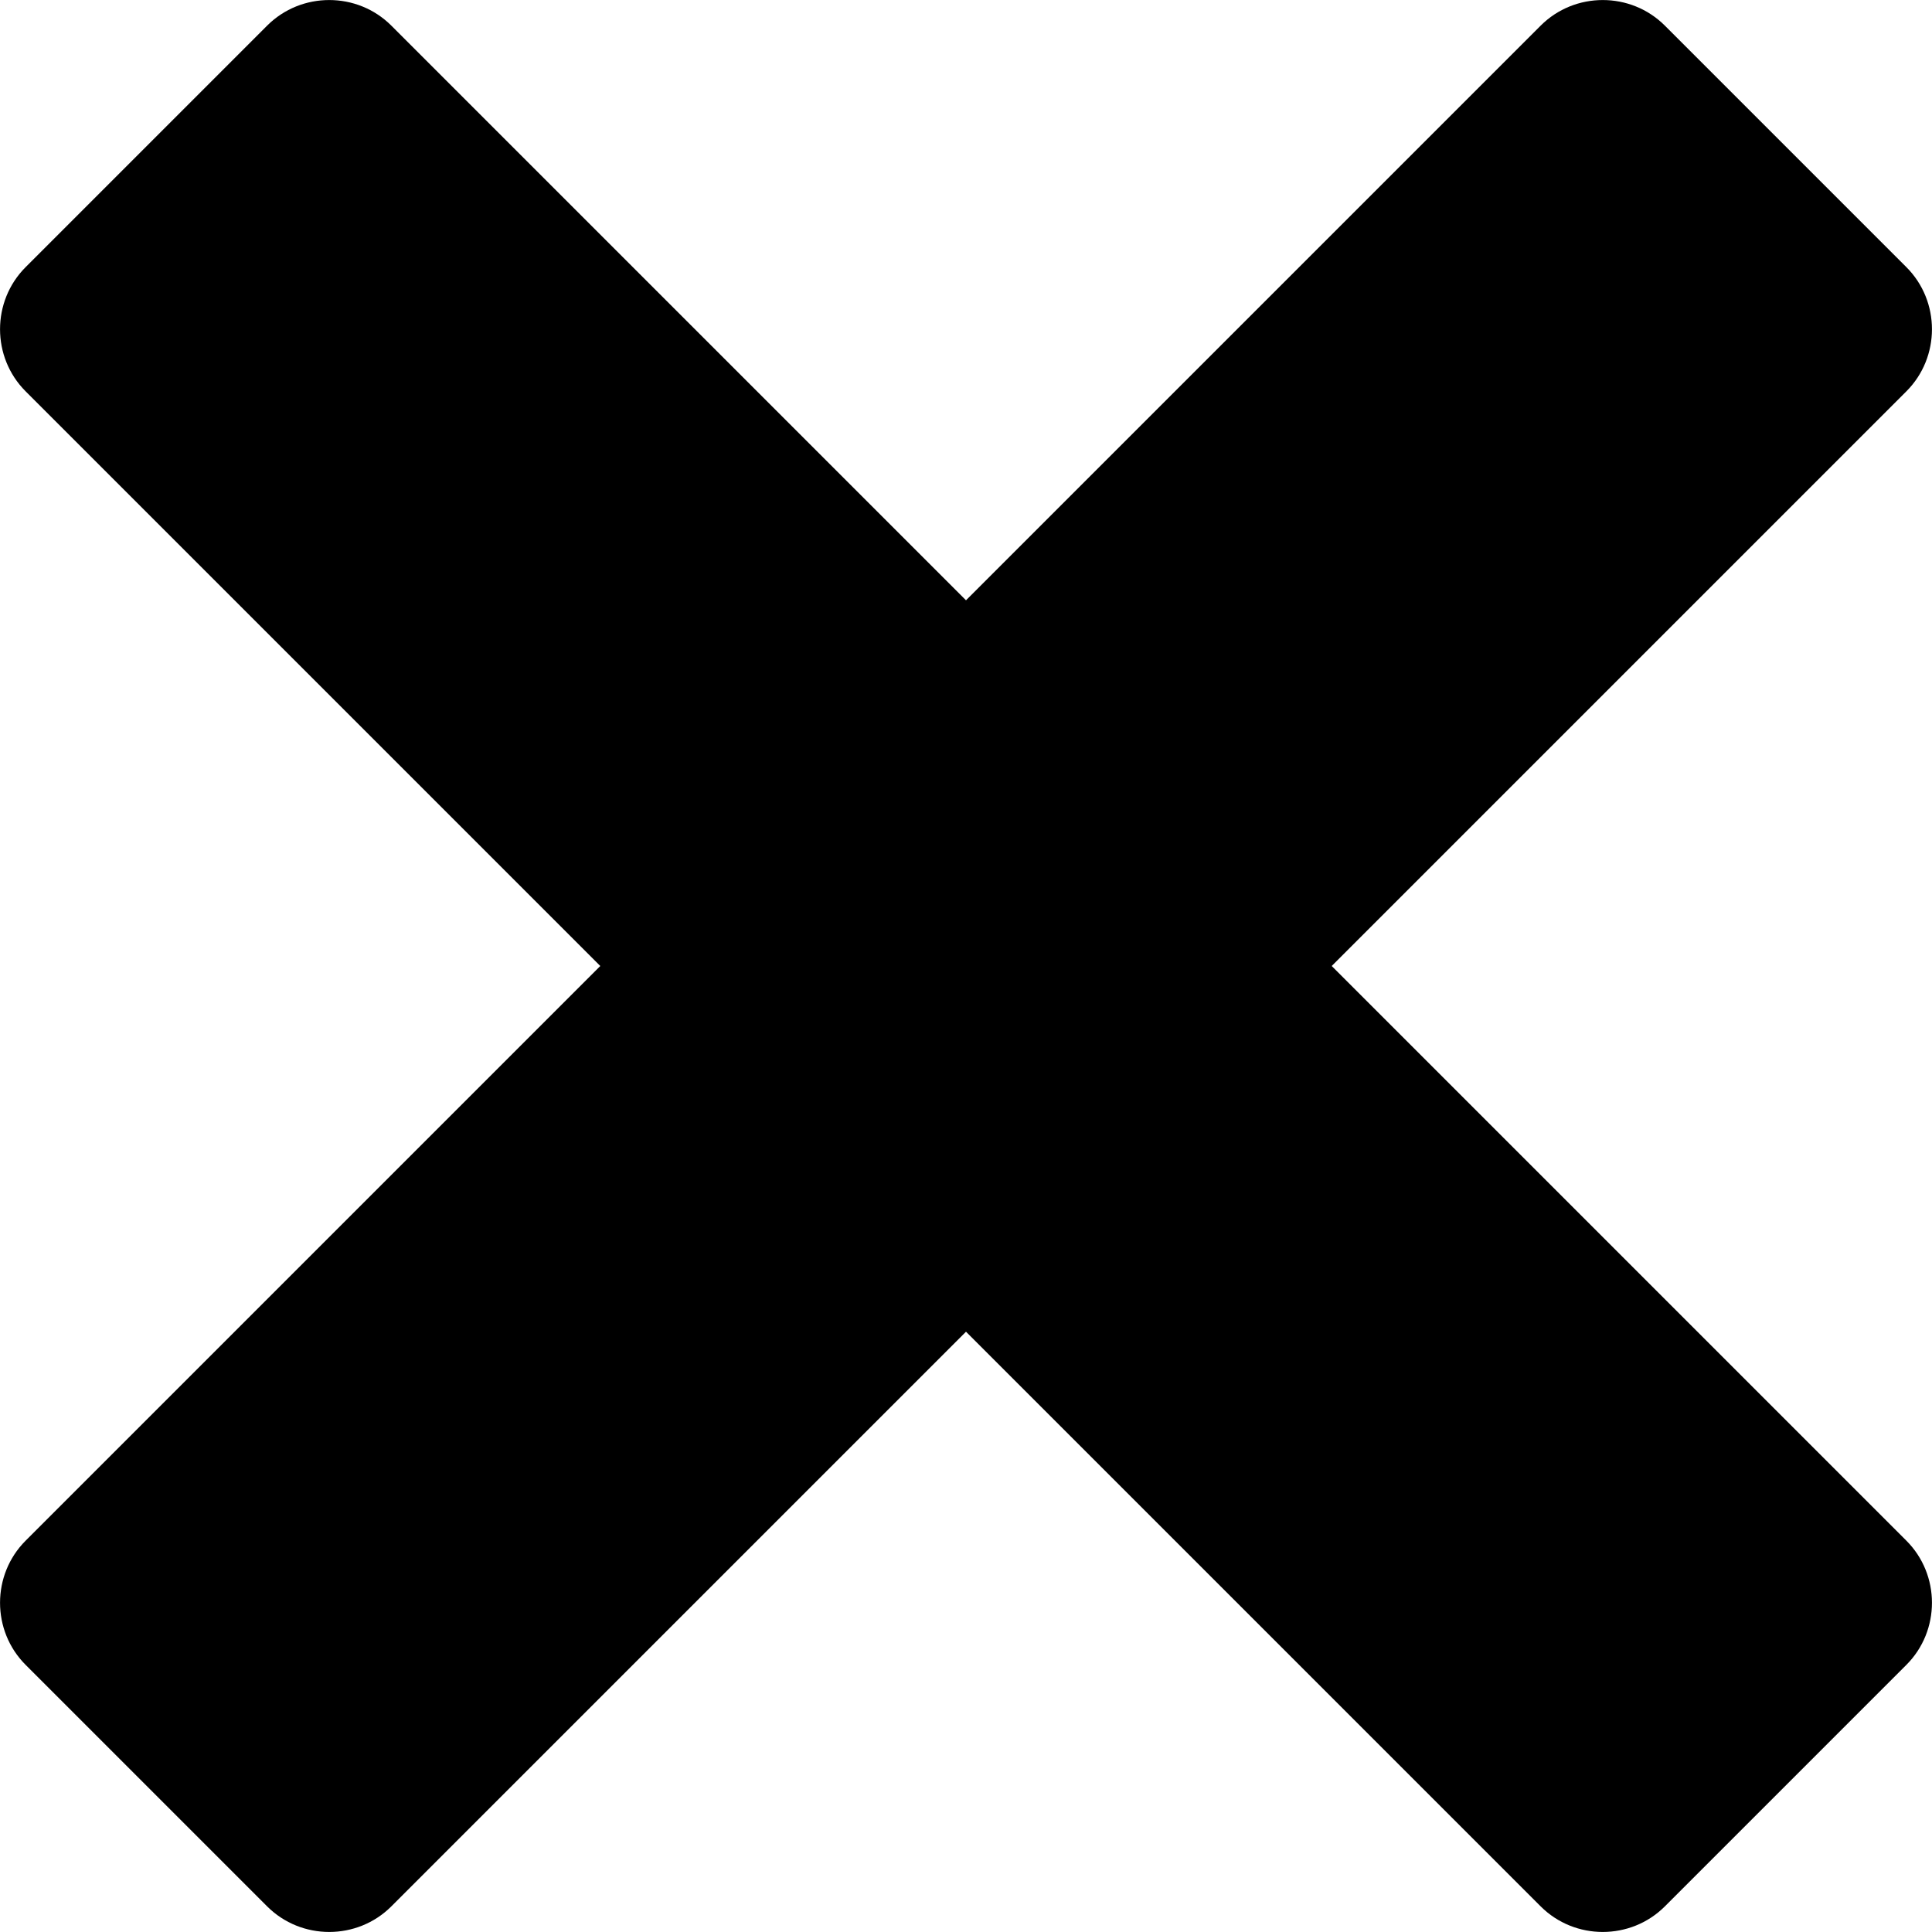
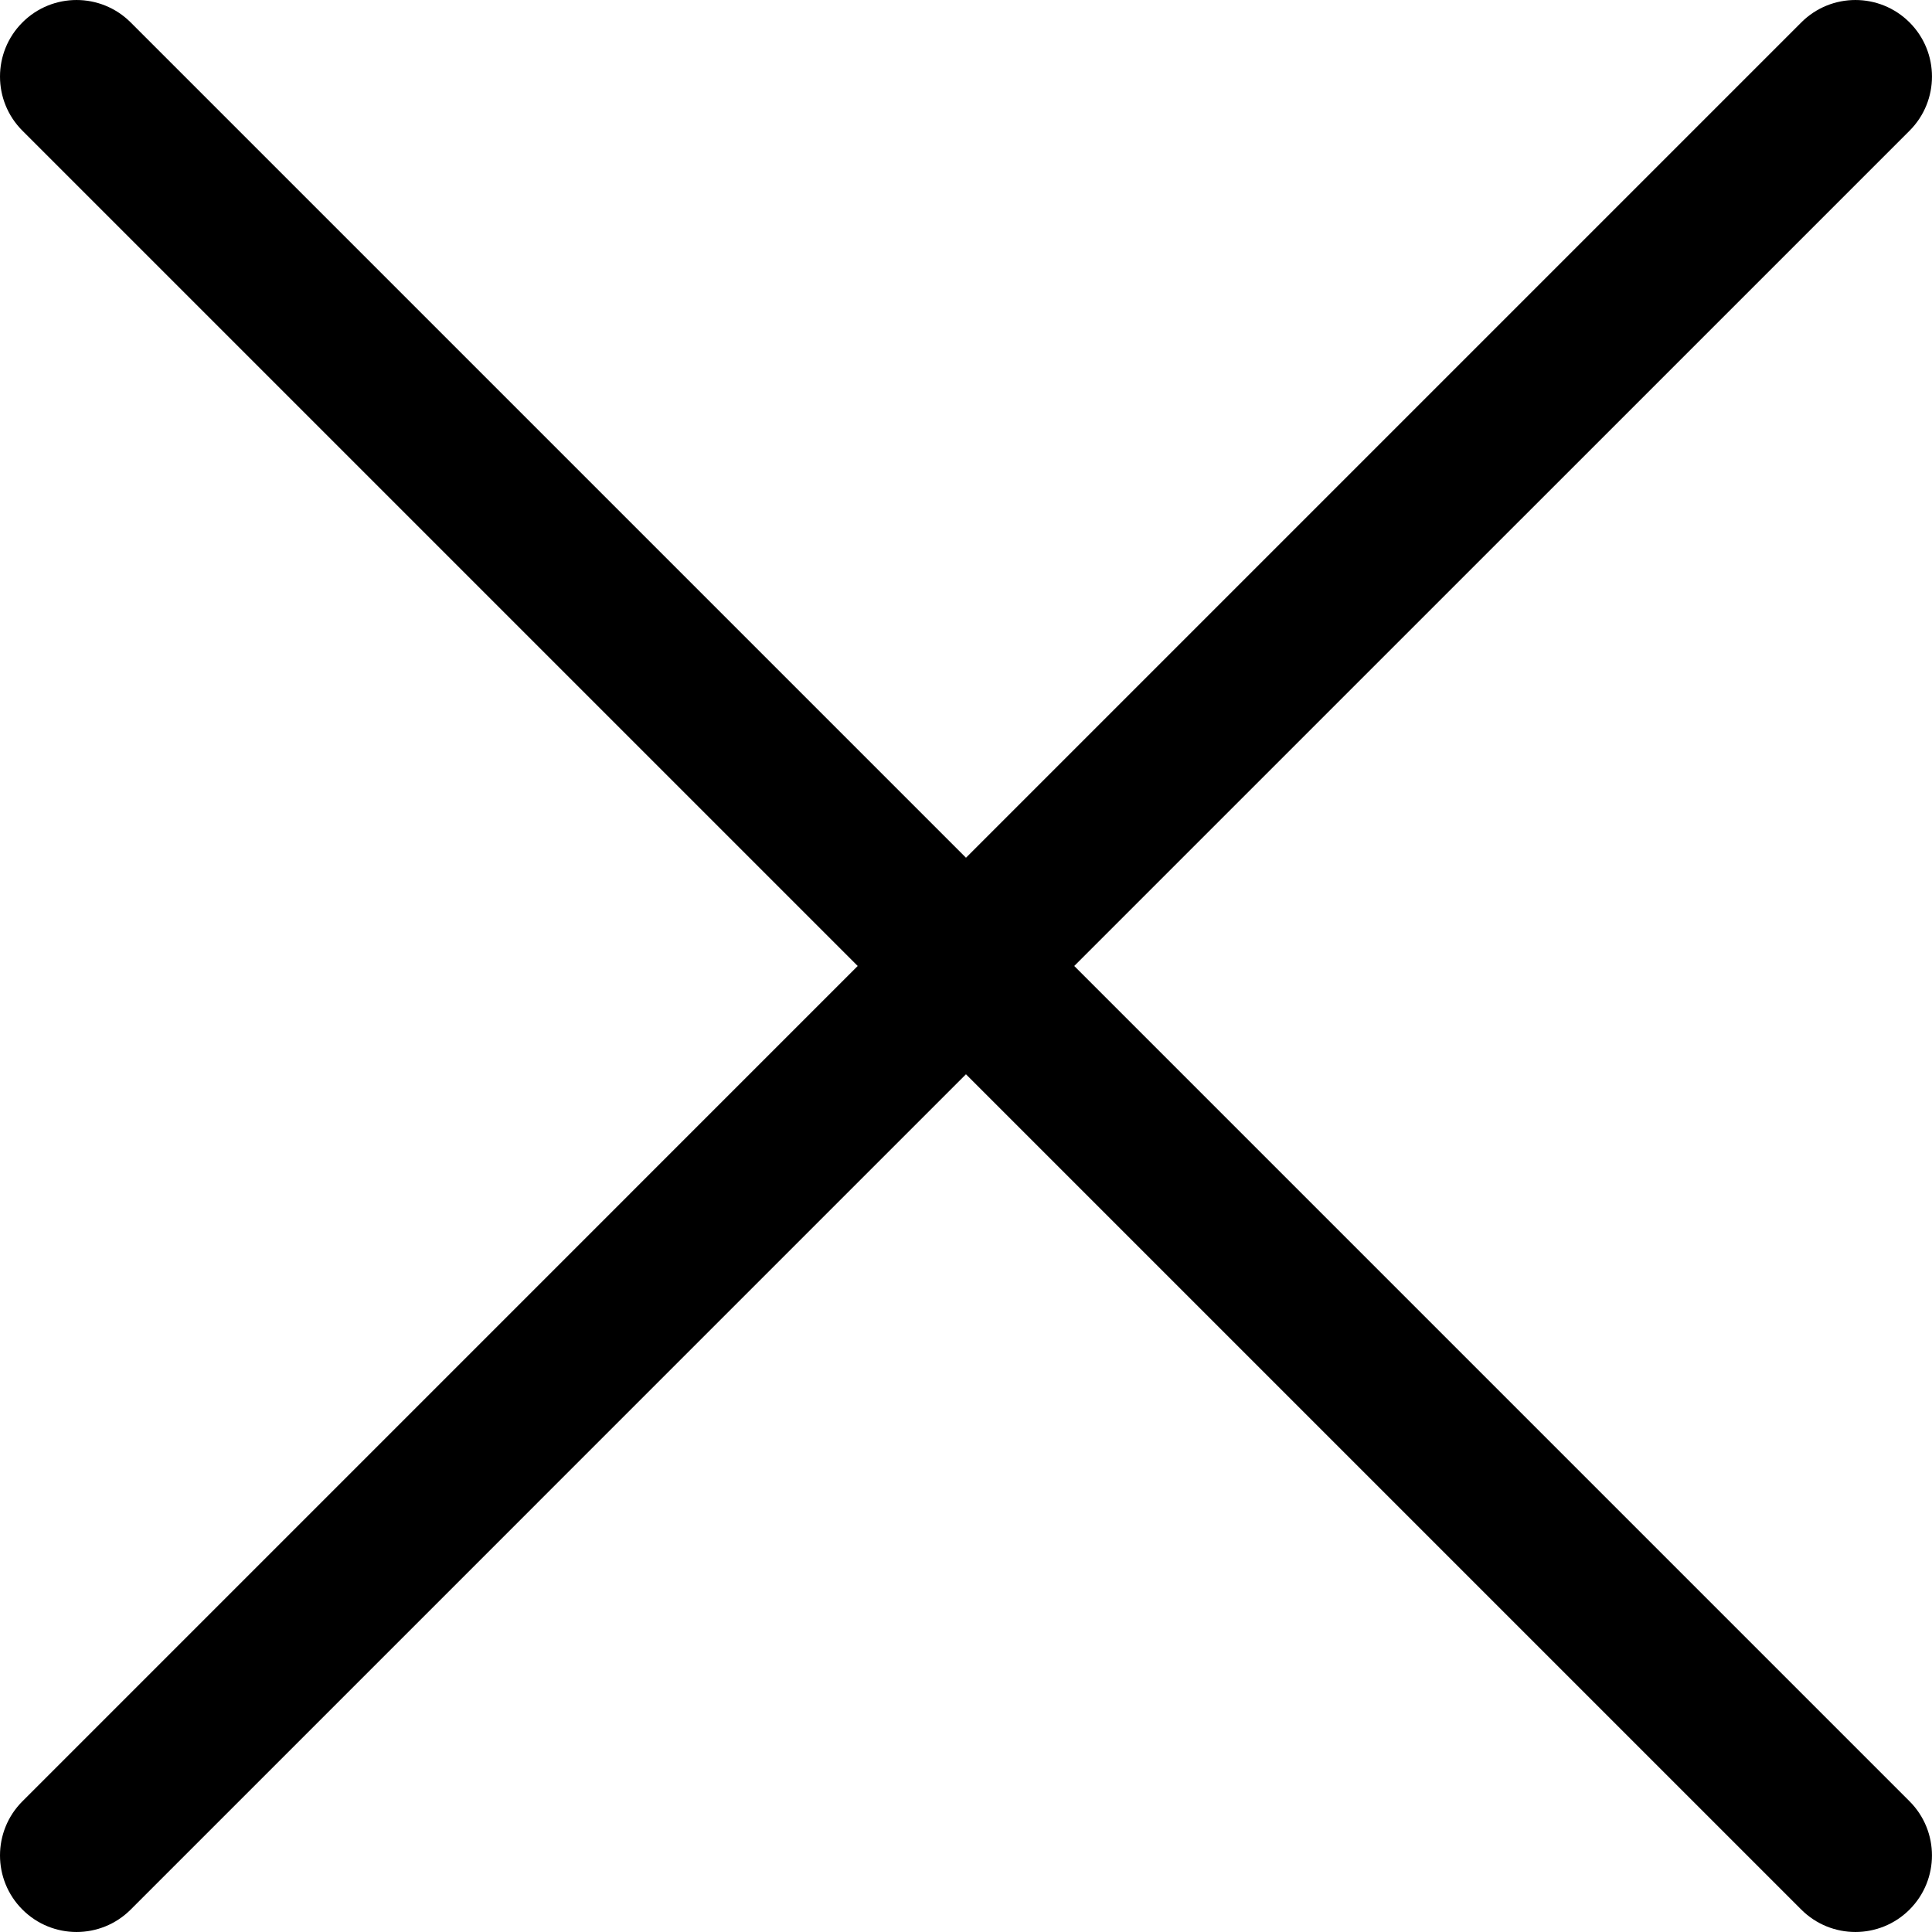
- <svg xmlns="http://www.w3.org/2000/svg" version="1.1" id="Layer_1" x="0px" y="0px" viewBox="0 0 122.88 122.88" style="enable-background:new 0 0 122.88 122.88" xml:space="preserve">
-   <style type="text/css">.st0{fill-rule:evenodd;clip-rule:evenodd;}</style>
+ <svg xmlns="http://www.w3.org/2000/svg" version="1.1" id="Layer_1" x="0px" y="0px" width="122.878px" height="122.88px" viewBox="0 0 122.878 122.88" enable-background="new 0 0 122.878 122.88" xml:space="preserve">
  <g>
-     <path class="st0" d="M1.63,97.99l36.55-36.55L1.63,24.89c-2.17-2.17-2.17-5.73,0-7.9L16.99,1.63c2.17-2.17,5.73-2.17,7.9,0 l36.55,36.55L97.99,1.63c2.17-2.17,5.73-2.17,7.9,0l15.36,15.36c2.17,2.17,2.17,5.73,0,7.9L84.7,61.44l36.55,36.55 c2.17,2.17,2.17,5.73,0,7.9l-15.36,15.36c-2.17,2.17-5.73,2.17-7.9,0L61.44,84.7l-36.55,36.55c-2.17,2.17-5.73,2.17-7.9,0 L1.63,105.89C-0.54,103.72-0.54,100.16,1.63,97.99L1.63,97.99z" />
+     <path d="M1.426,8.313c-1.901-1.901-1.901-4.984,0-6.886c1.901-1.902,4.984-1.902,6.886,0l53.127,53.127l53.127-53.127 c1.901-1.902,4.984-1.902,6.887,0c1.901,1.901,1.901,4.985,0,6.886L68.324,61.439l53.128,53.128c1.901,1.901,1.901,4.984,0,6.886 c-1.902,1.902-4.985,1.902-6.887,0L61.438,68.326L8.312,121.453c-1.901,1.902-4.984,1.902-6.886,0 c-1.901-1.901-1.901-4.984,0-6.886l53.127-53.128L1.426,8.313L1.426,8.313z" />
  </g>
</svg>
